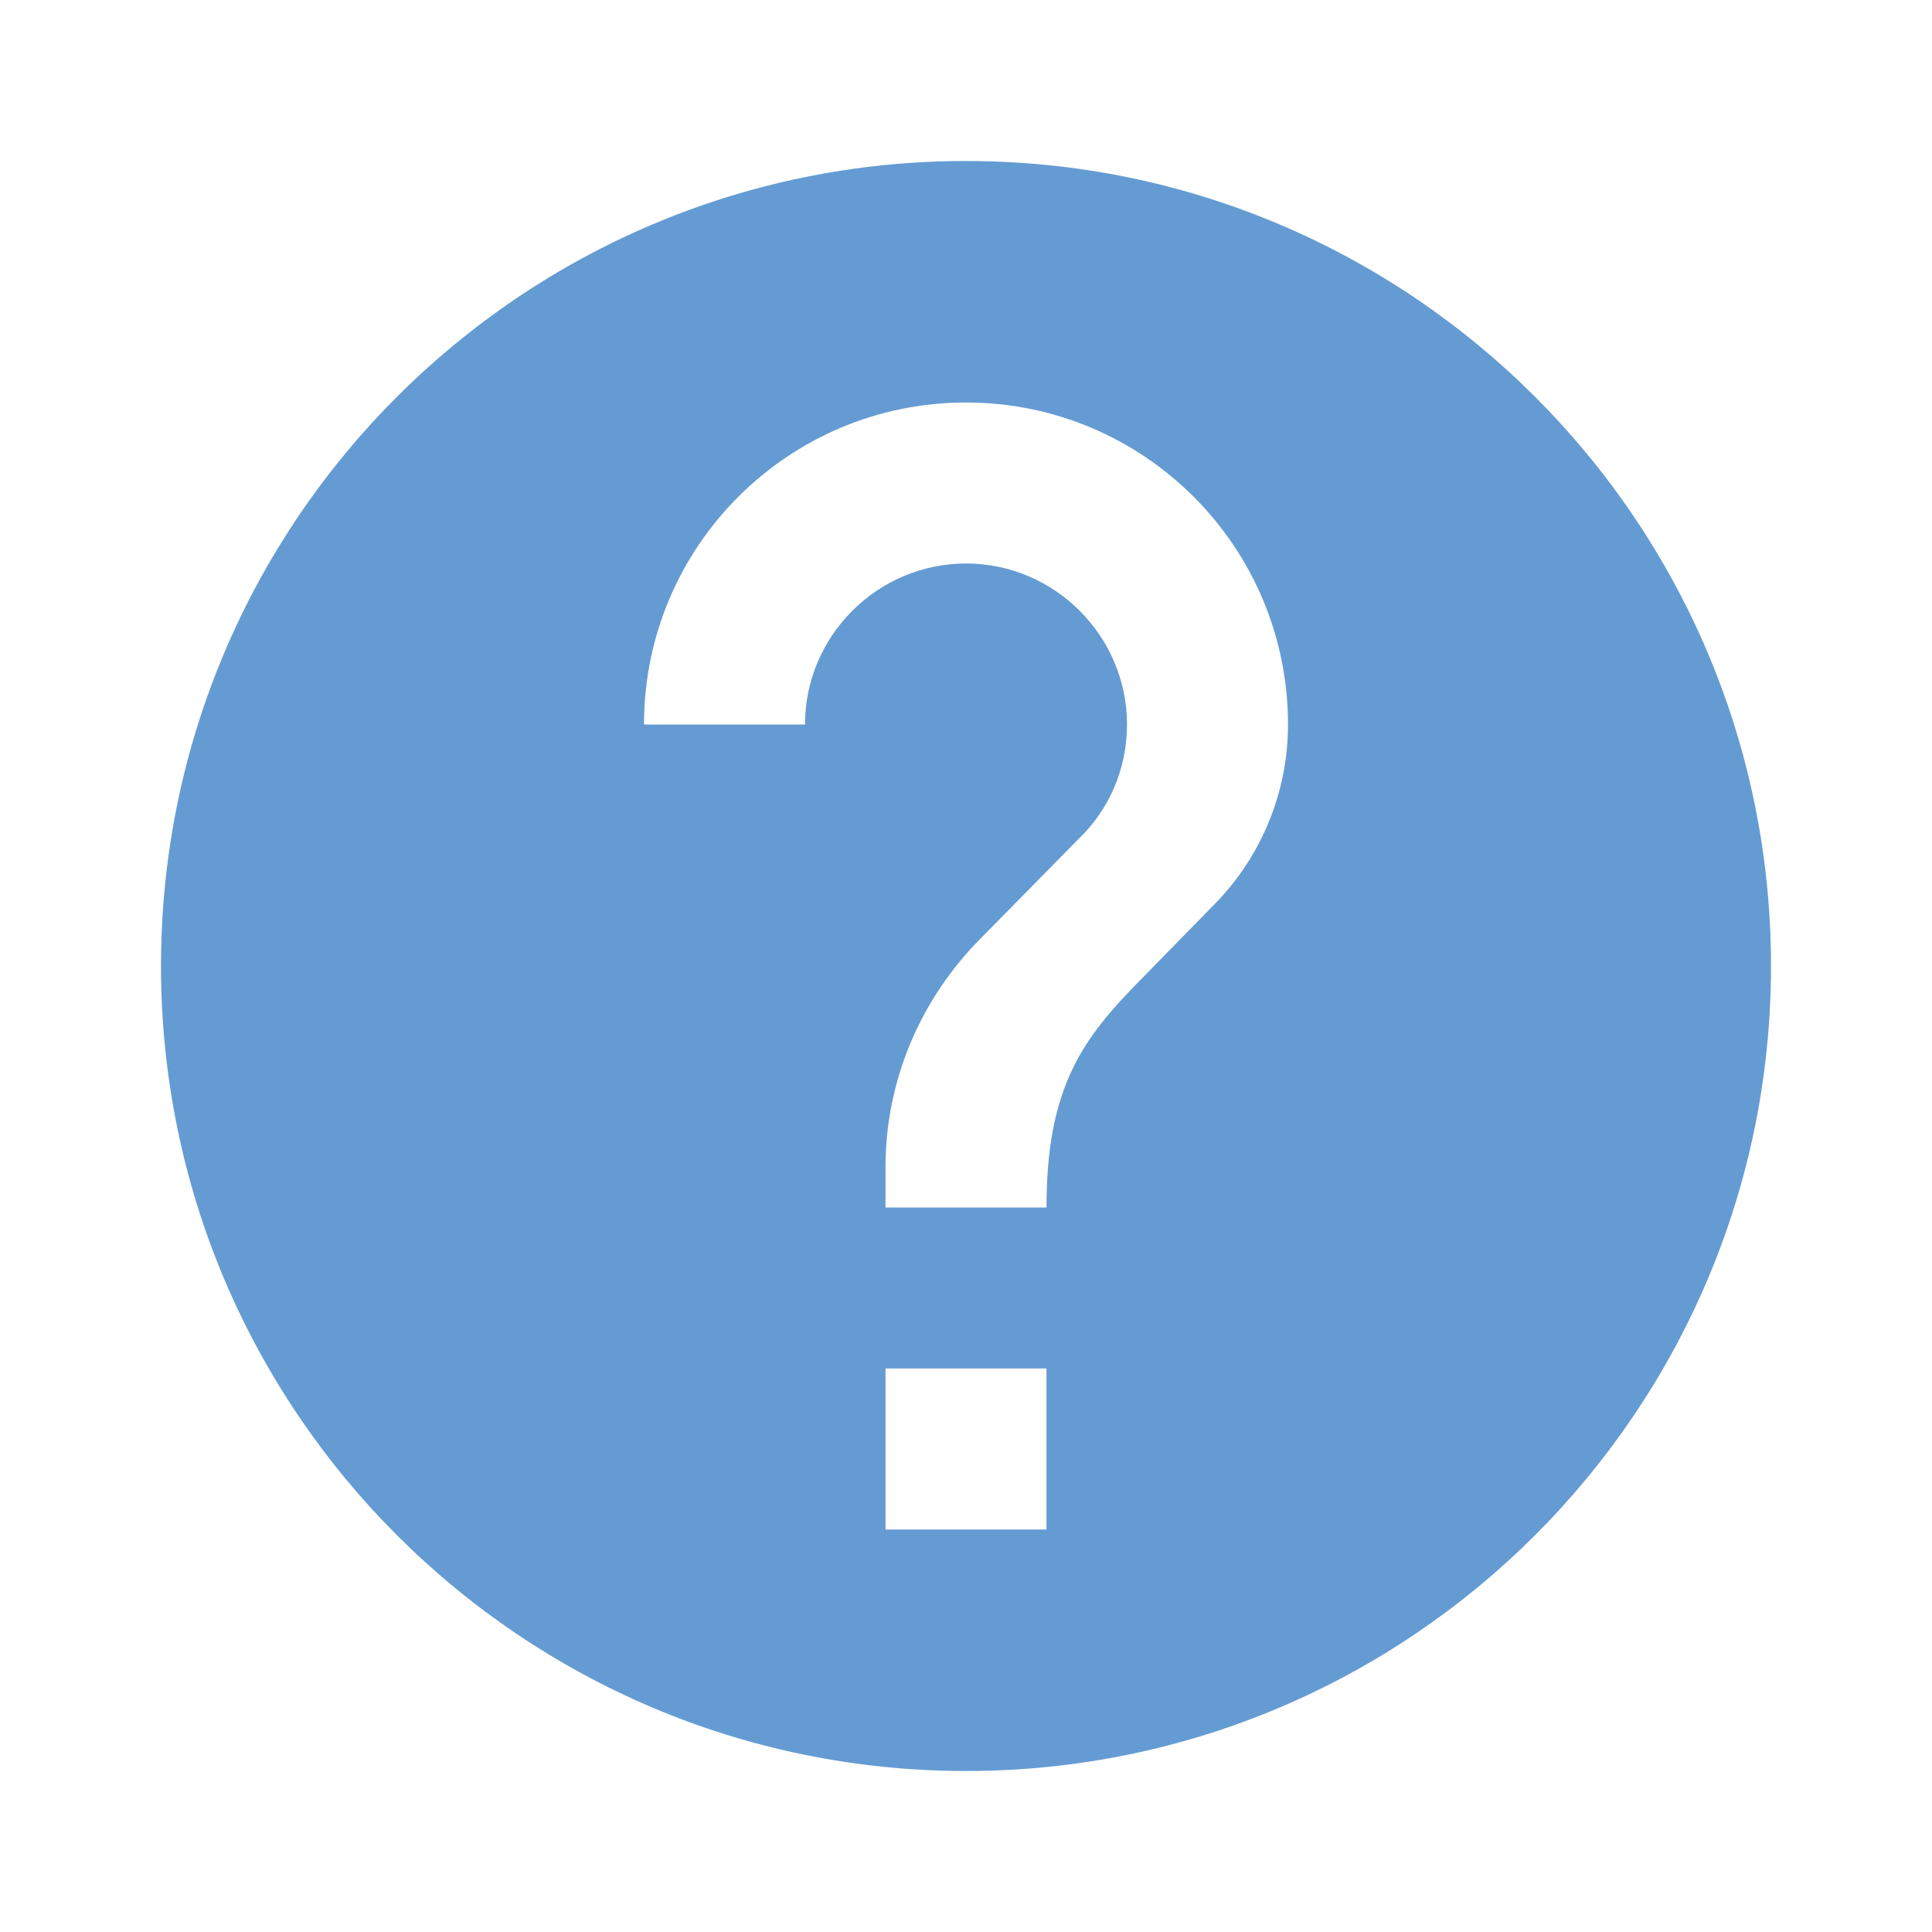
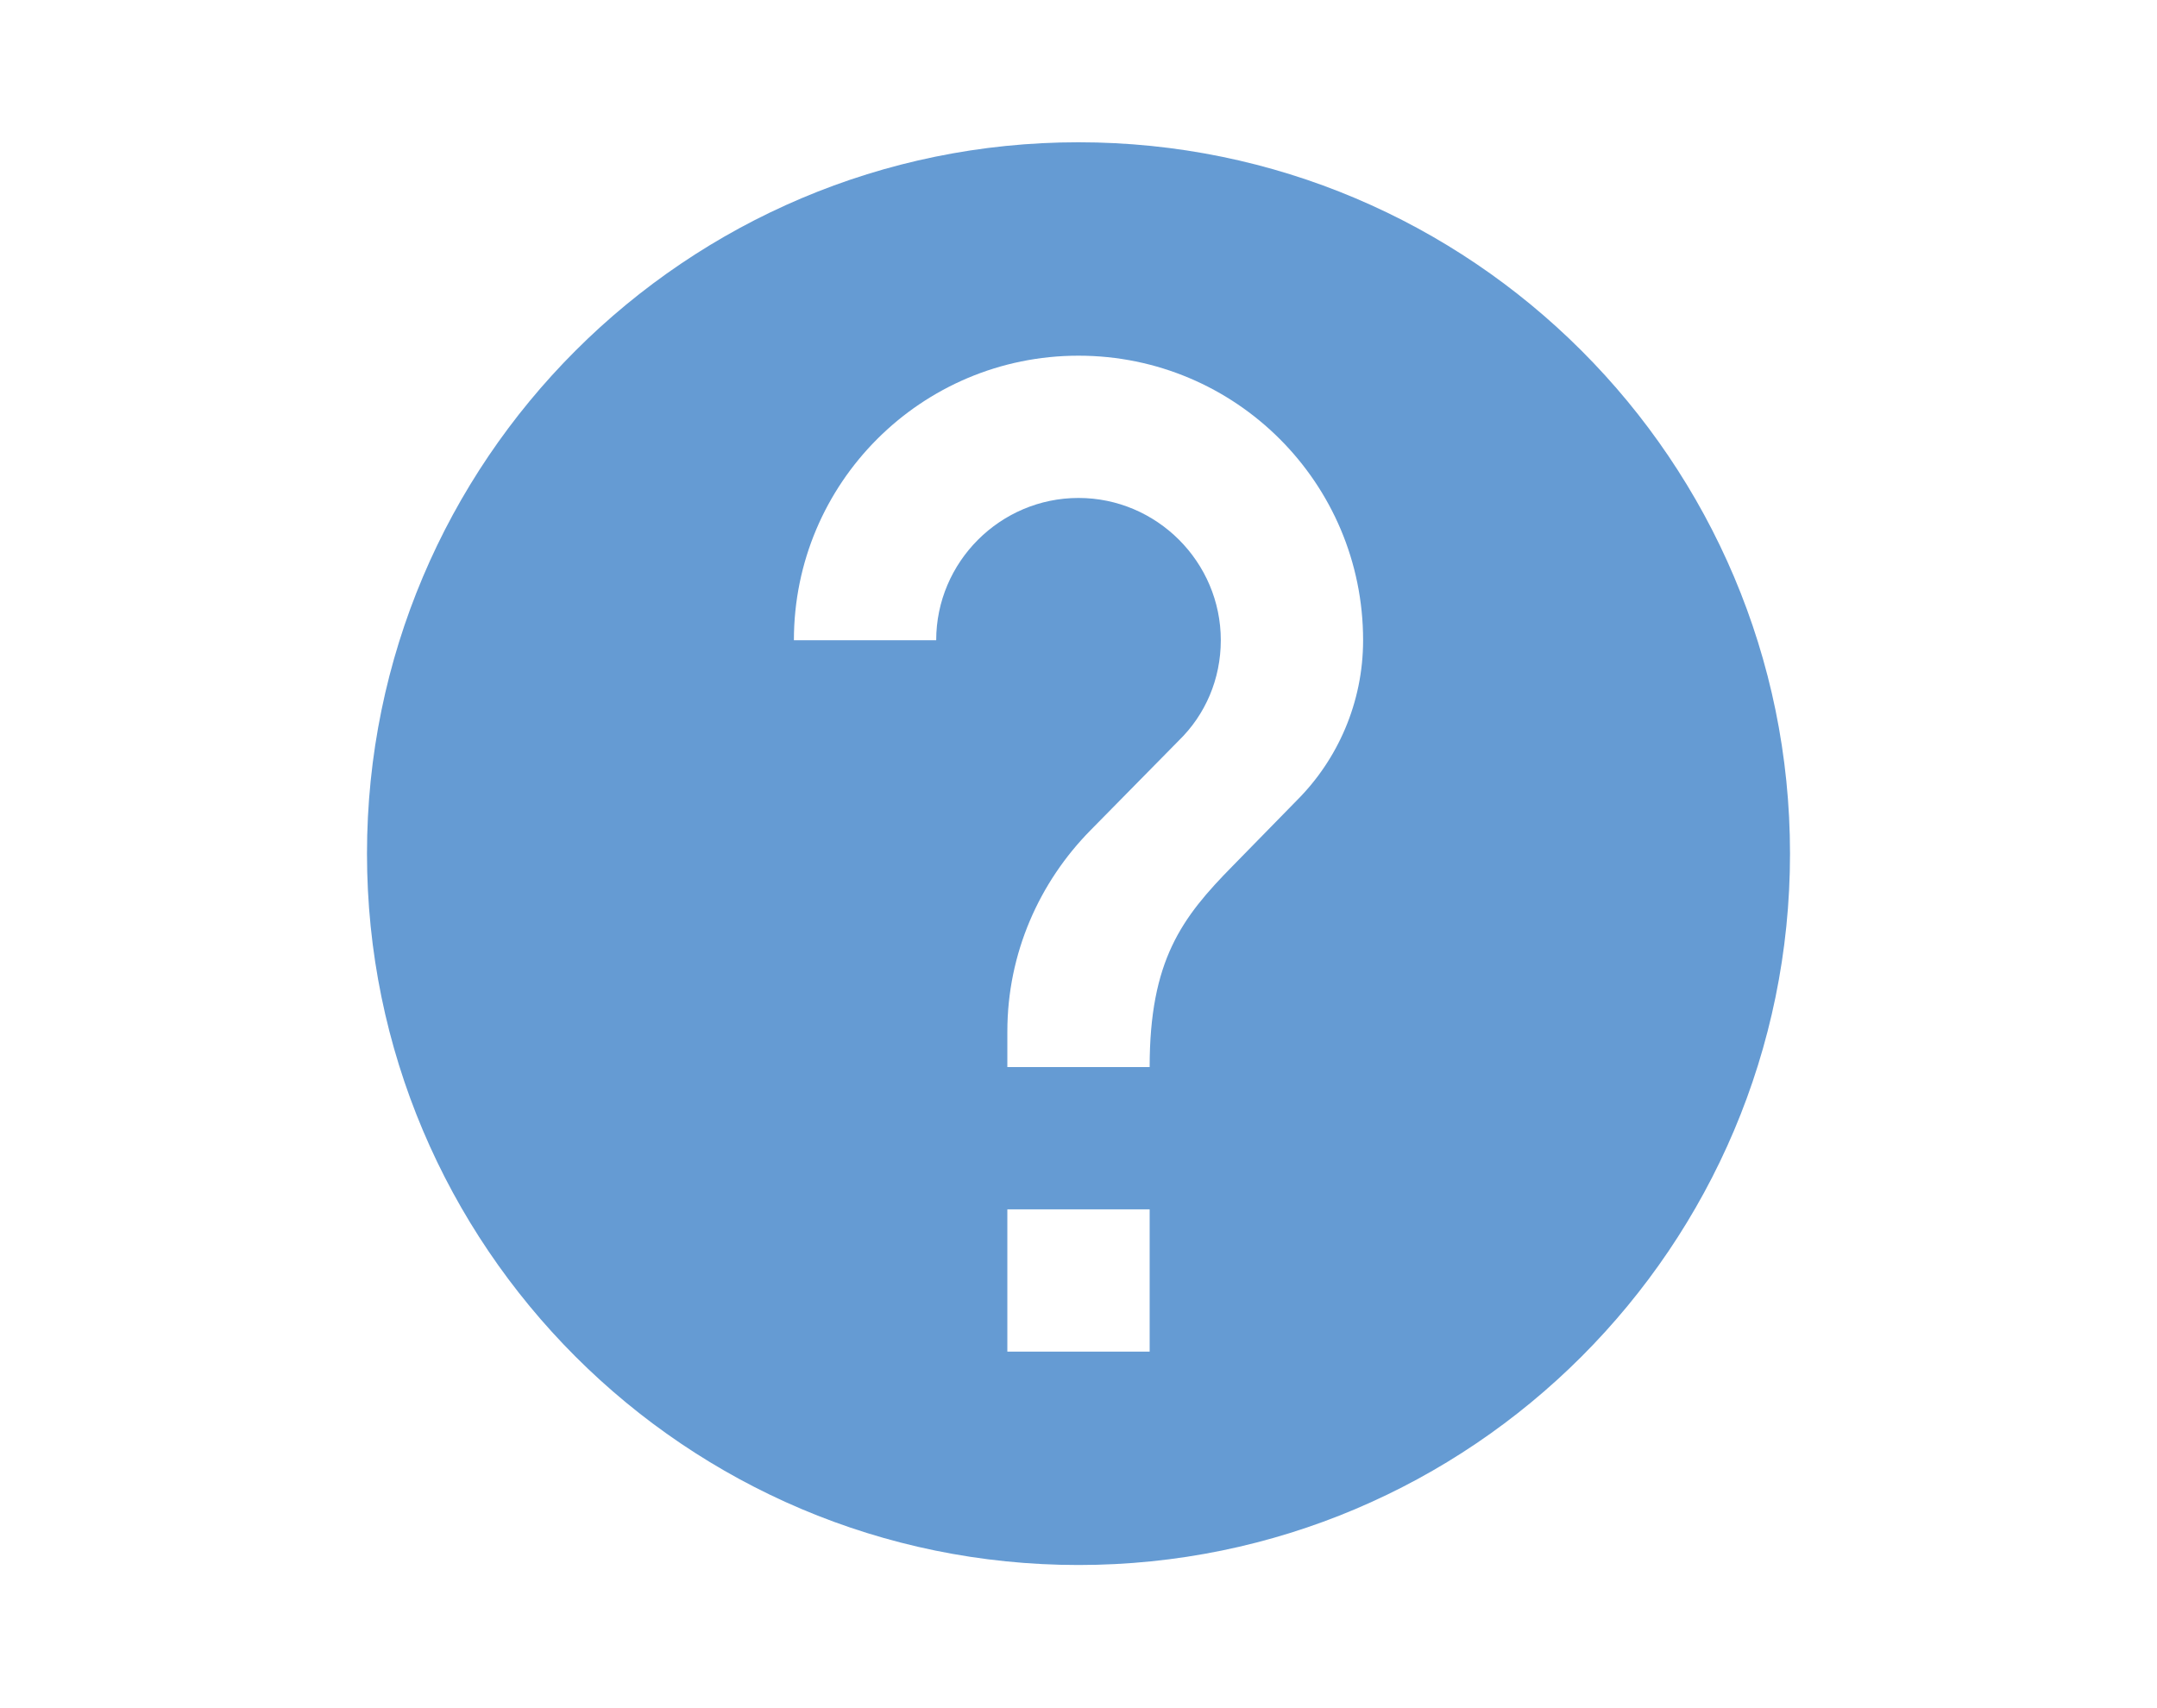
- <svg xmlns="http://www.w3.org/2000/svg" height="24" viewBox="0 0 24 24" width="24">
+ <svg xmlns="http://www.w3.org/2000/svg" height="19" viewBox="0 0 24 24" width="24">
  <path d="M0 0h24v24H0V0z" fill="none" />
  <path d="M12 2C6.48 2 2 6.48 2 12s4.48 10 10 10 10-4.48 10-10S17.52 2 12 2zm1 17h-2v-2h2v2zm2.07-7.75l-.9.92C13.45 12.9 13 13.5 13 15h-2v-.5c0-1.1.45-2.1 1.17-2.83l1.24-1.26c.37-.36.59-.86.59-1.41 0-1.1-.9-2-2-2s-2 .9-2 2H8c0-2.21 1.79-4 4-4s4 1.79 4 4c0 .88-.36 1.68-.93 2.25z" fill="#659bd3" />
</svg>
